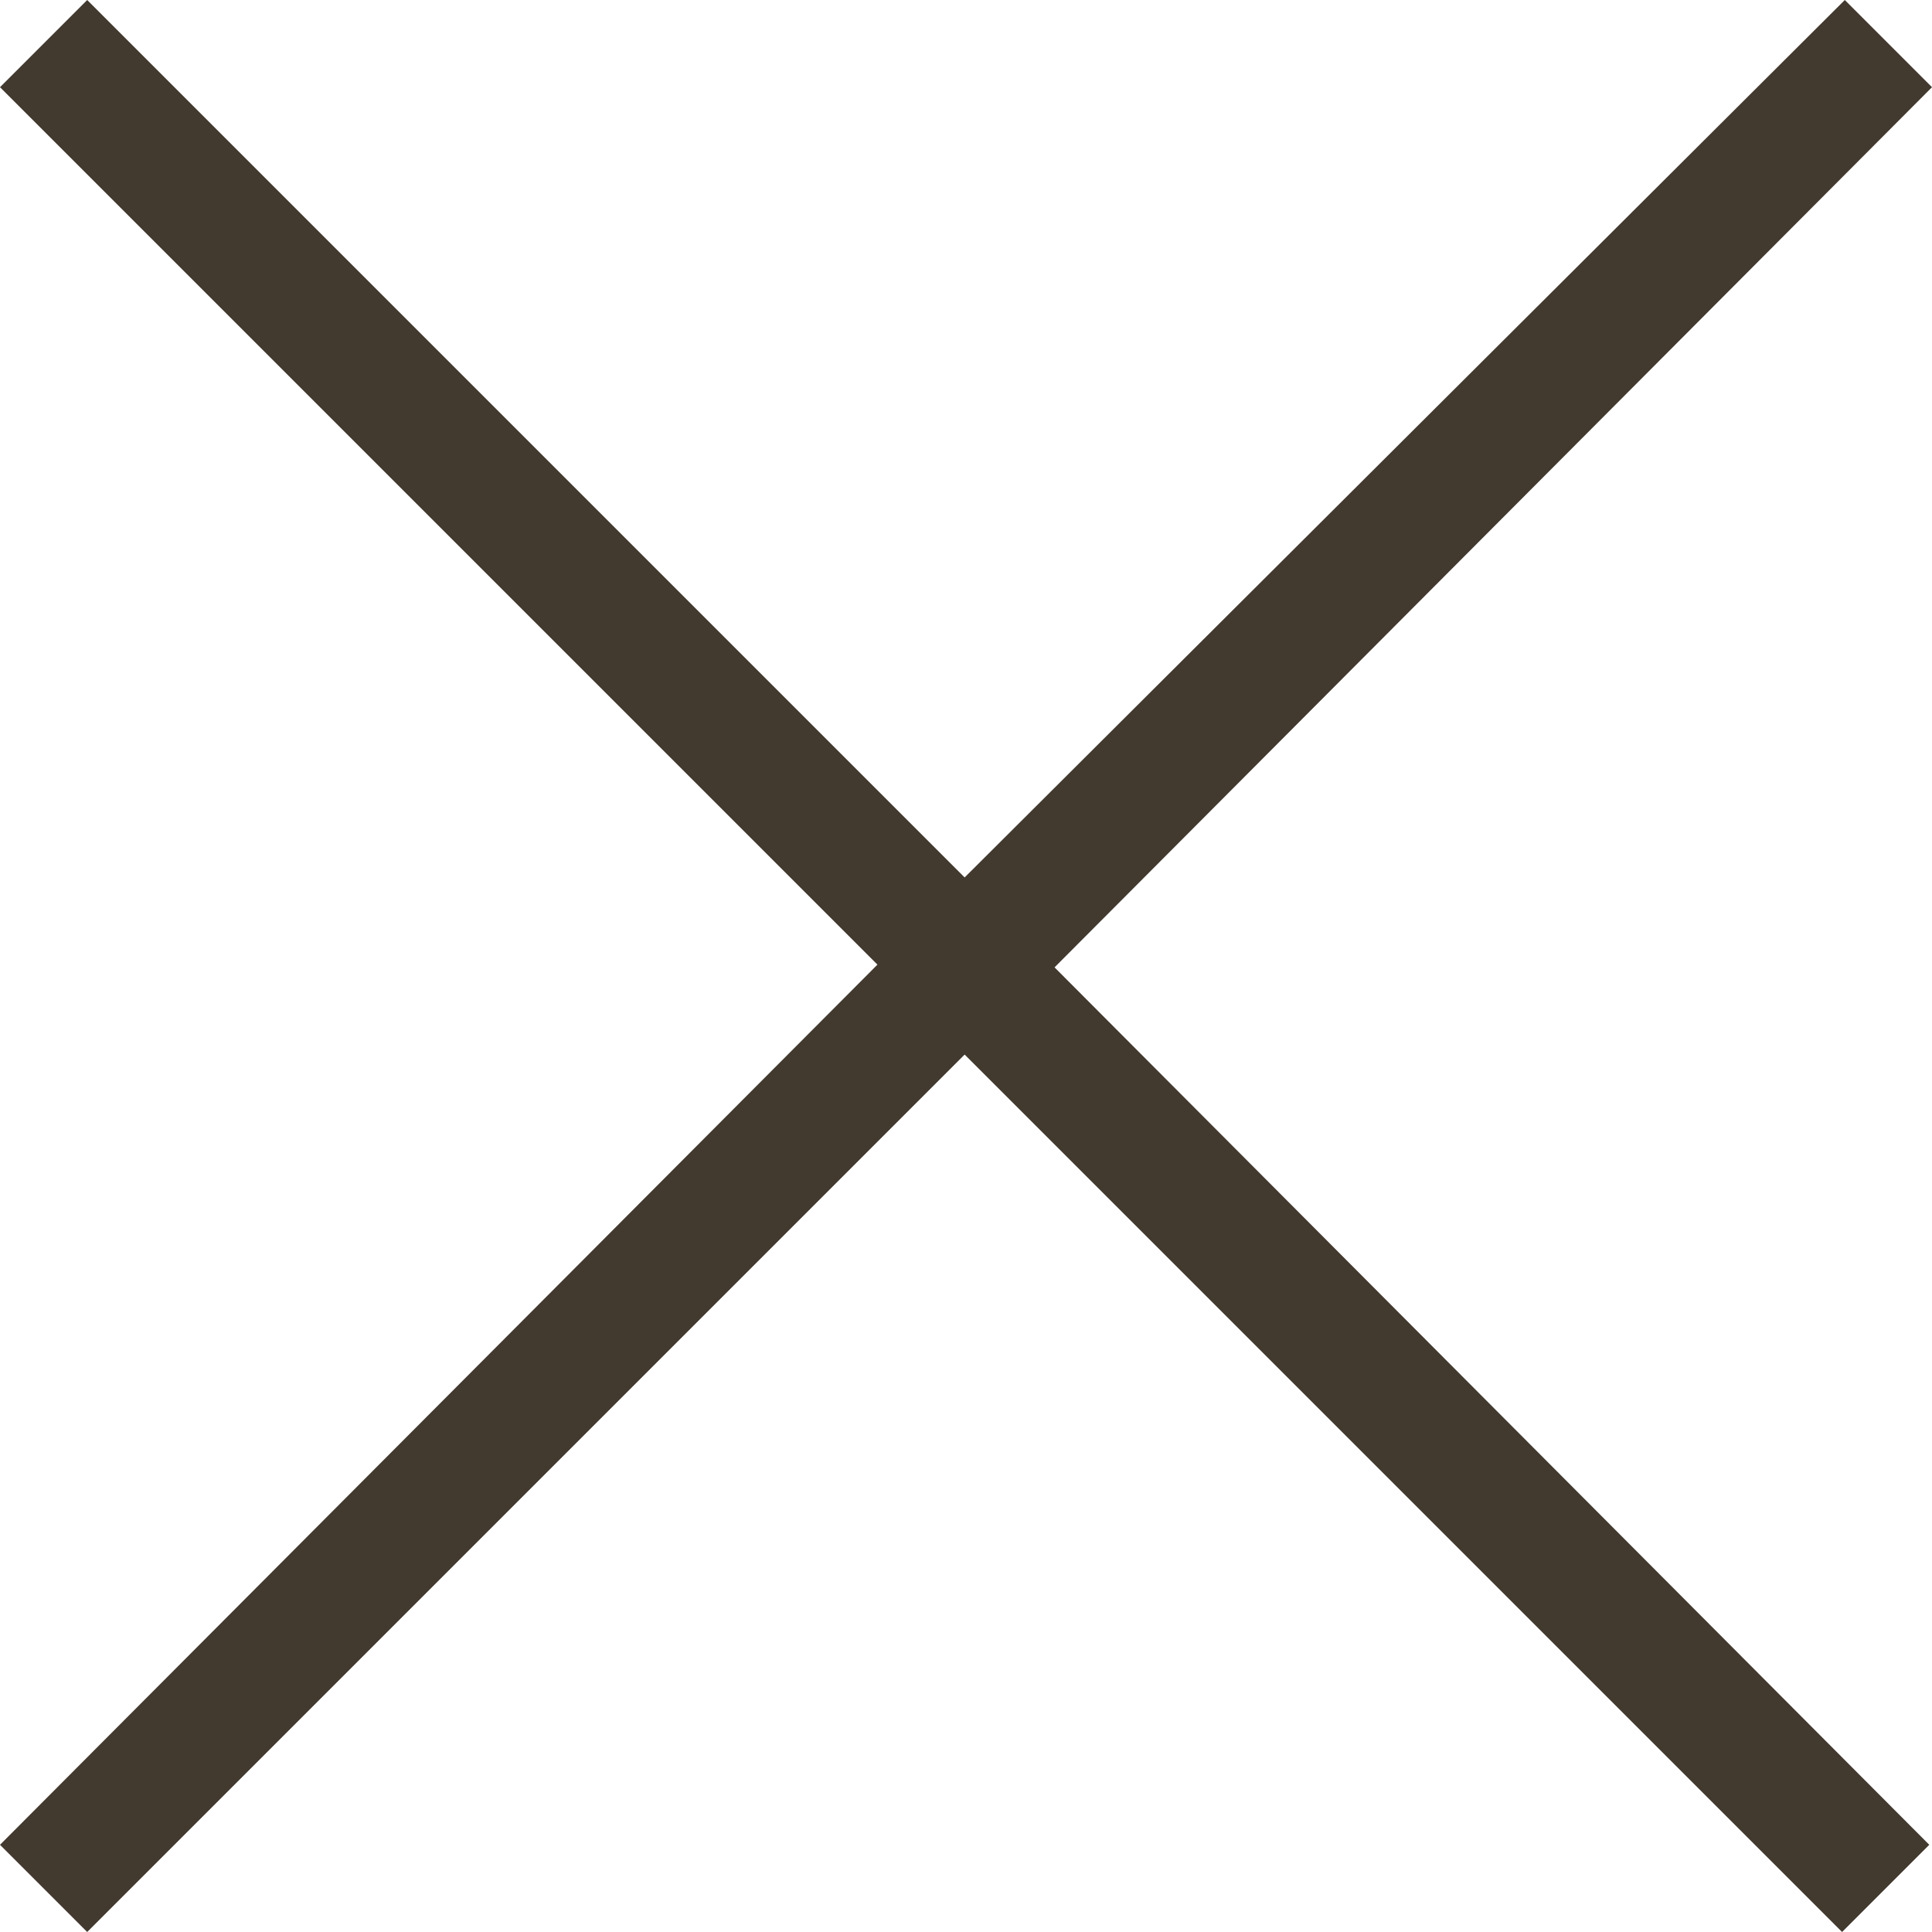
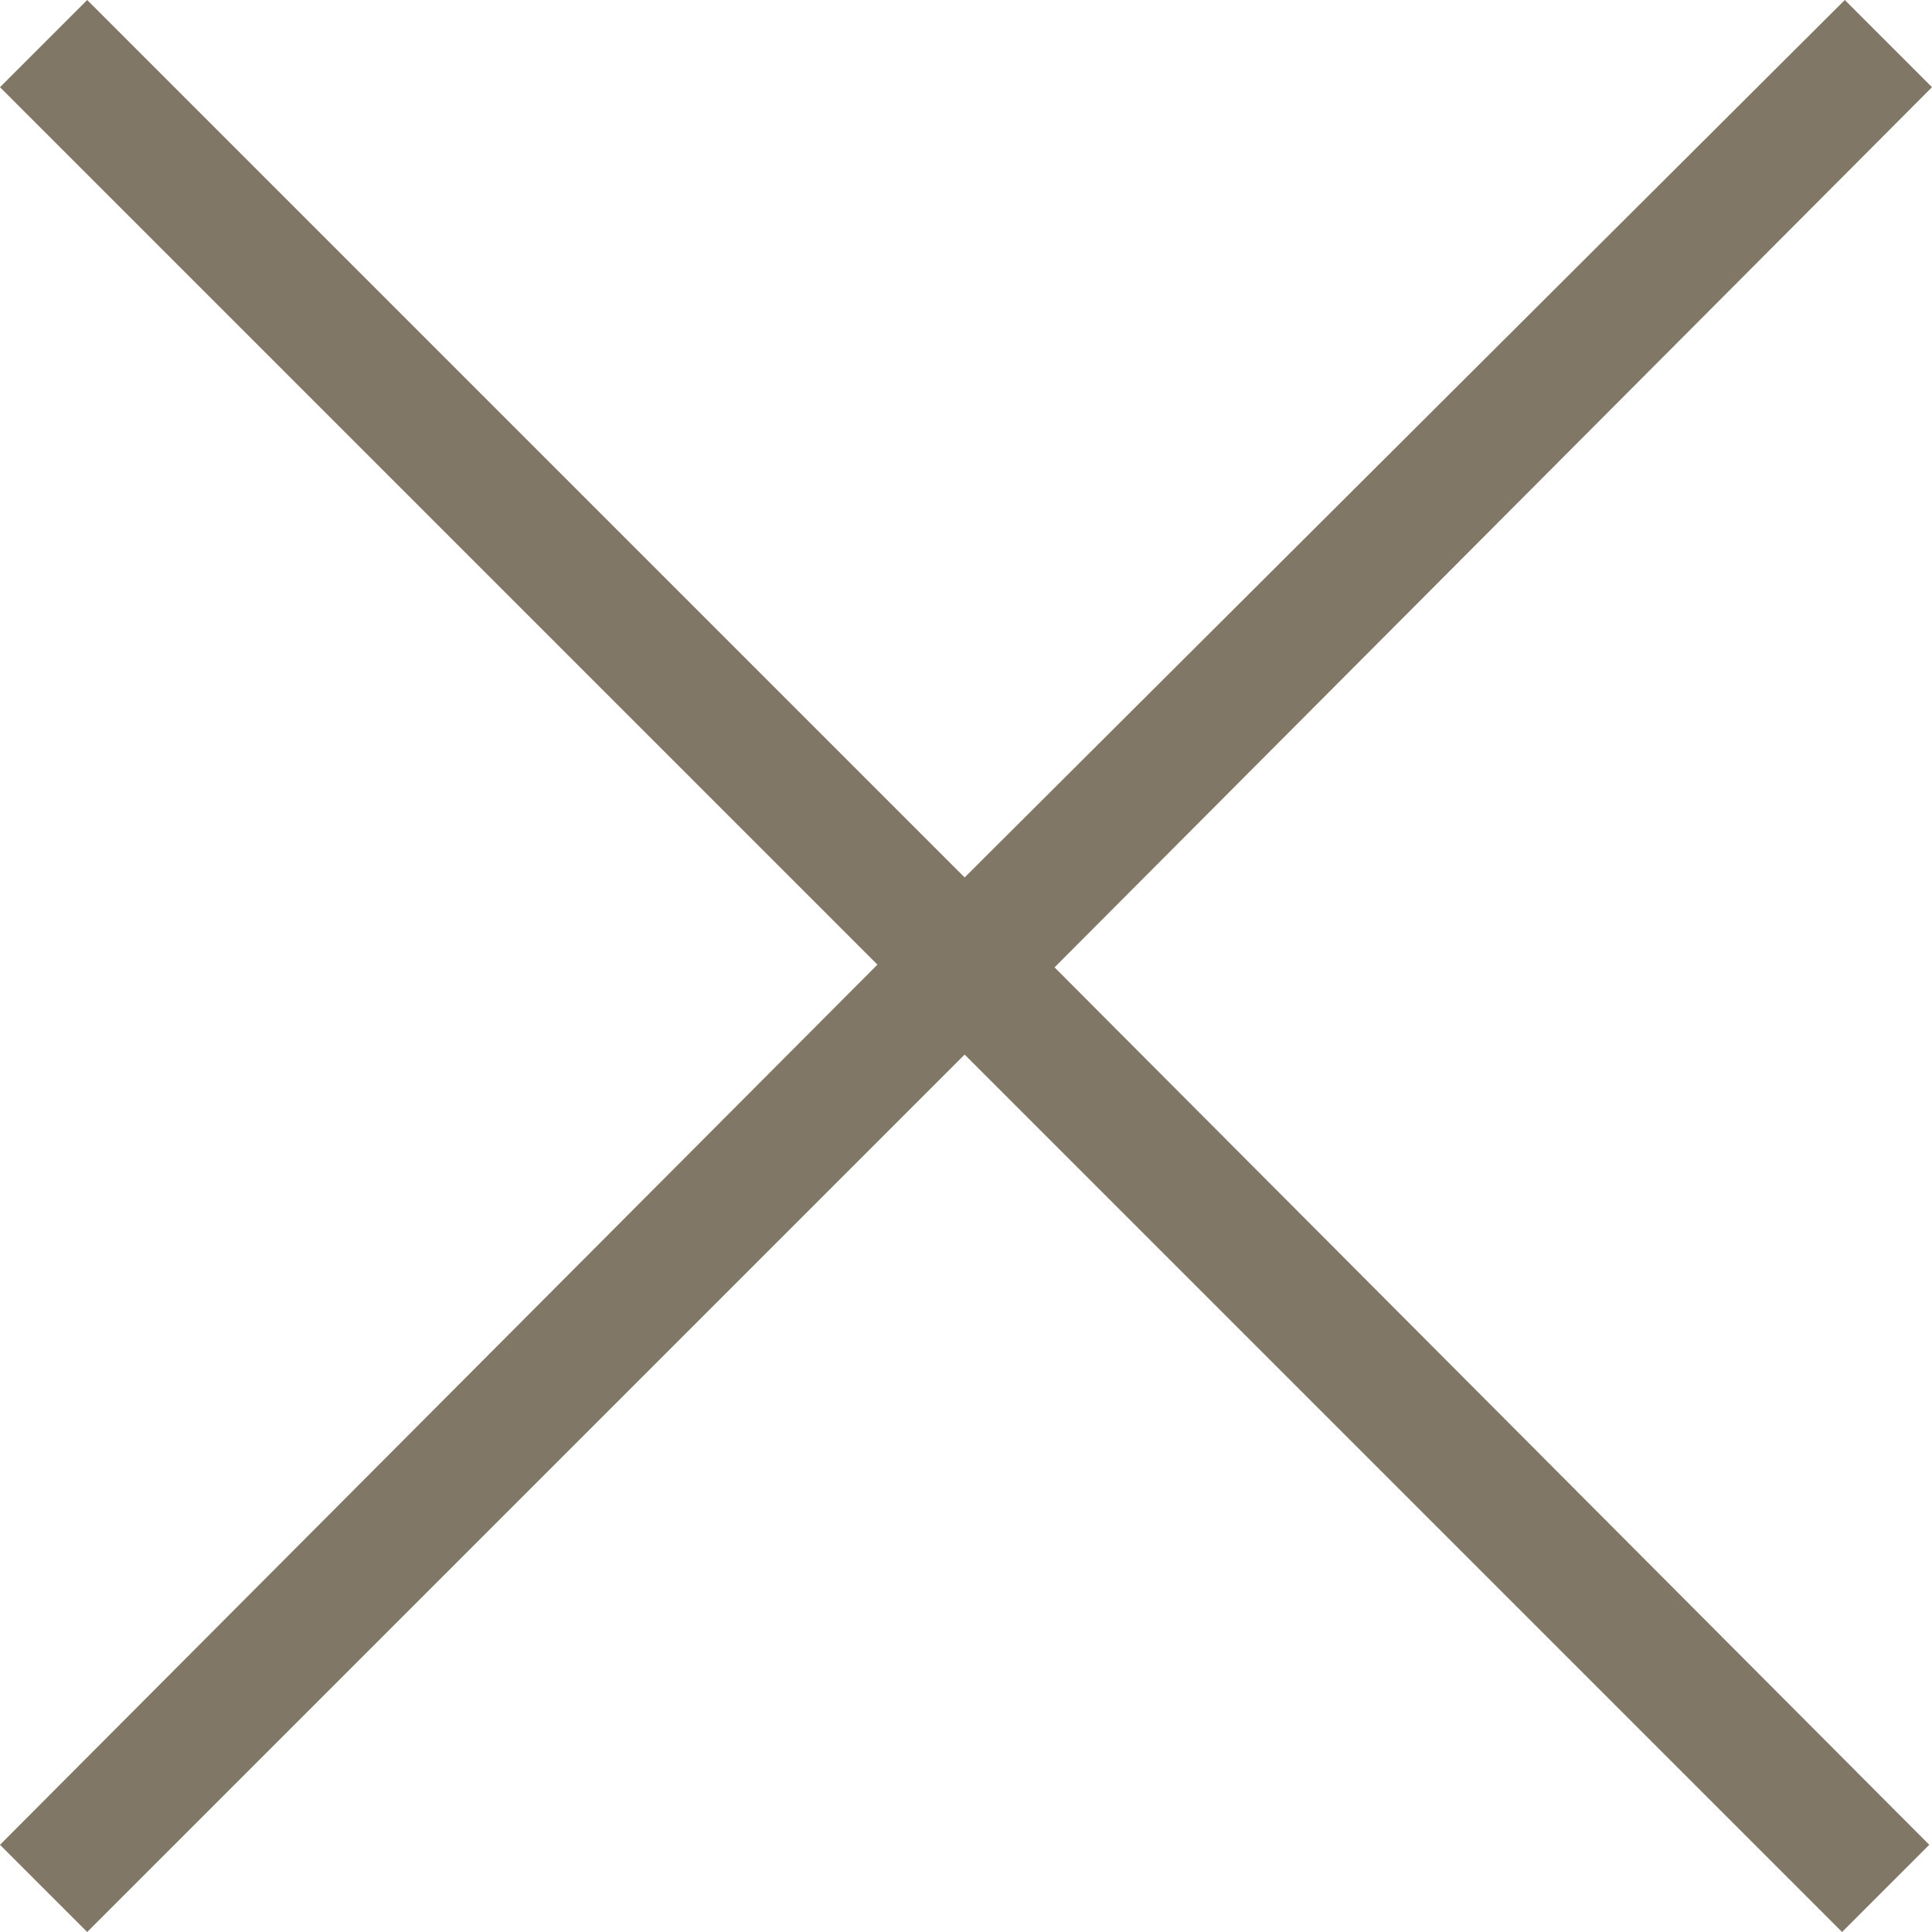
<svg xmlns="http://www.w3.org/2000/svg" version="1.1" id="Layer_1" x="0px" y="0px" viewBox="0 0 70.9 70.9" style="enable-background:new 0 0 70.9 70.9;" xml:space="preserve">
  <style type="text/css">
- 	.st0{fill:#42392F;}
+ 	.st0{fill:#807766;}
</style>
  <g>
-     <path class="st0" d="M70.9,3.2L67.7,0L35.4,32.2L3.2,0L0,3.2l32.2,32.2L0,67.7l3.2,3.2l32.2-32.2l32.2,32.2l3.2-3.2L38.7,35.5   L70.9,3.2z M70.9,3.2" />
+     <path class="st0" d="M70.9,3.2L67.7,0L35.4,32.2L3.2,0L0,3.2l32.2,32.2L0,67.7l3.2,3.2l32.2-32.2l32.2,32.2l3.2-3.2L38.7,35.5   L70.9,3.2z" />
  </g>
</svg>
